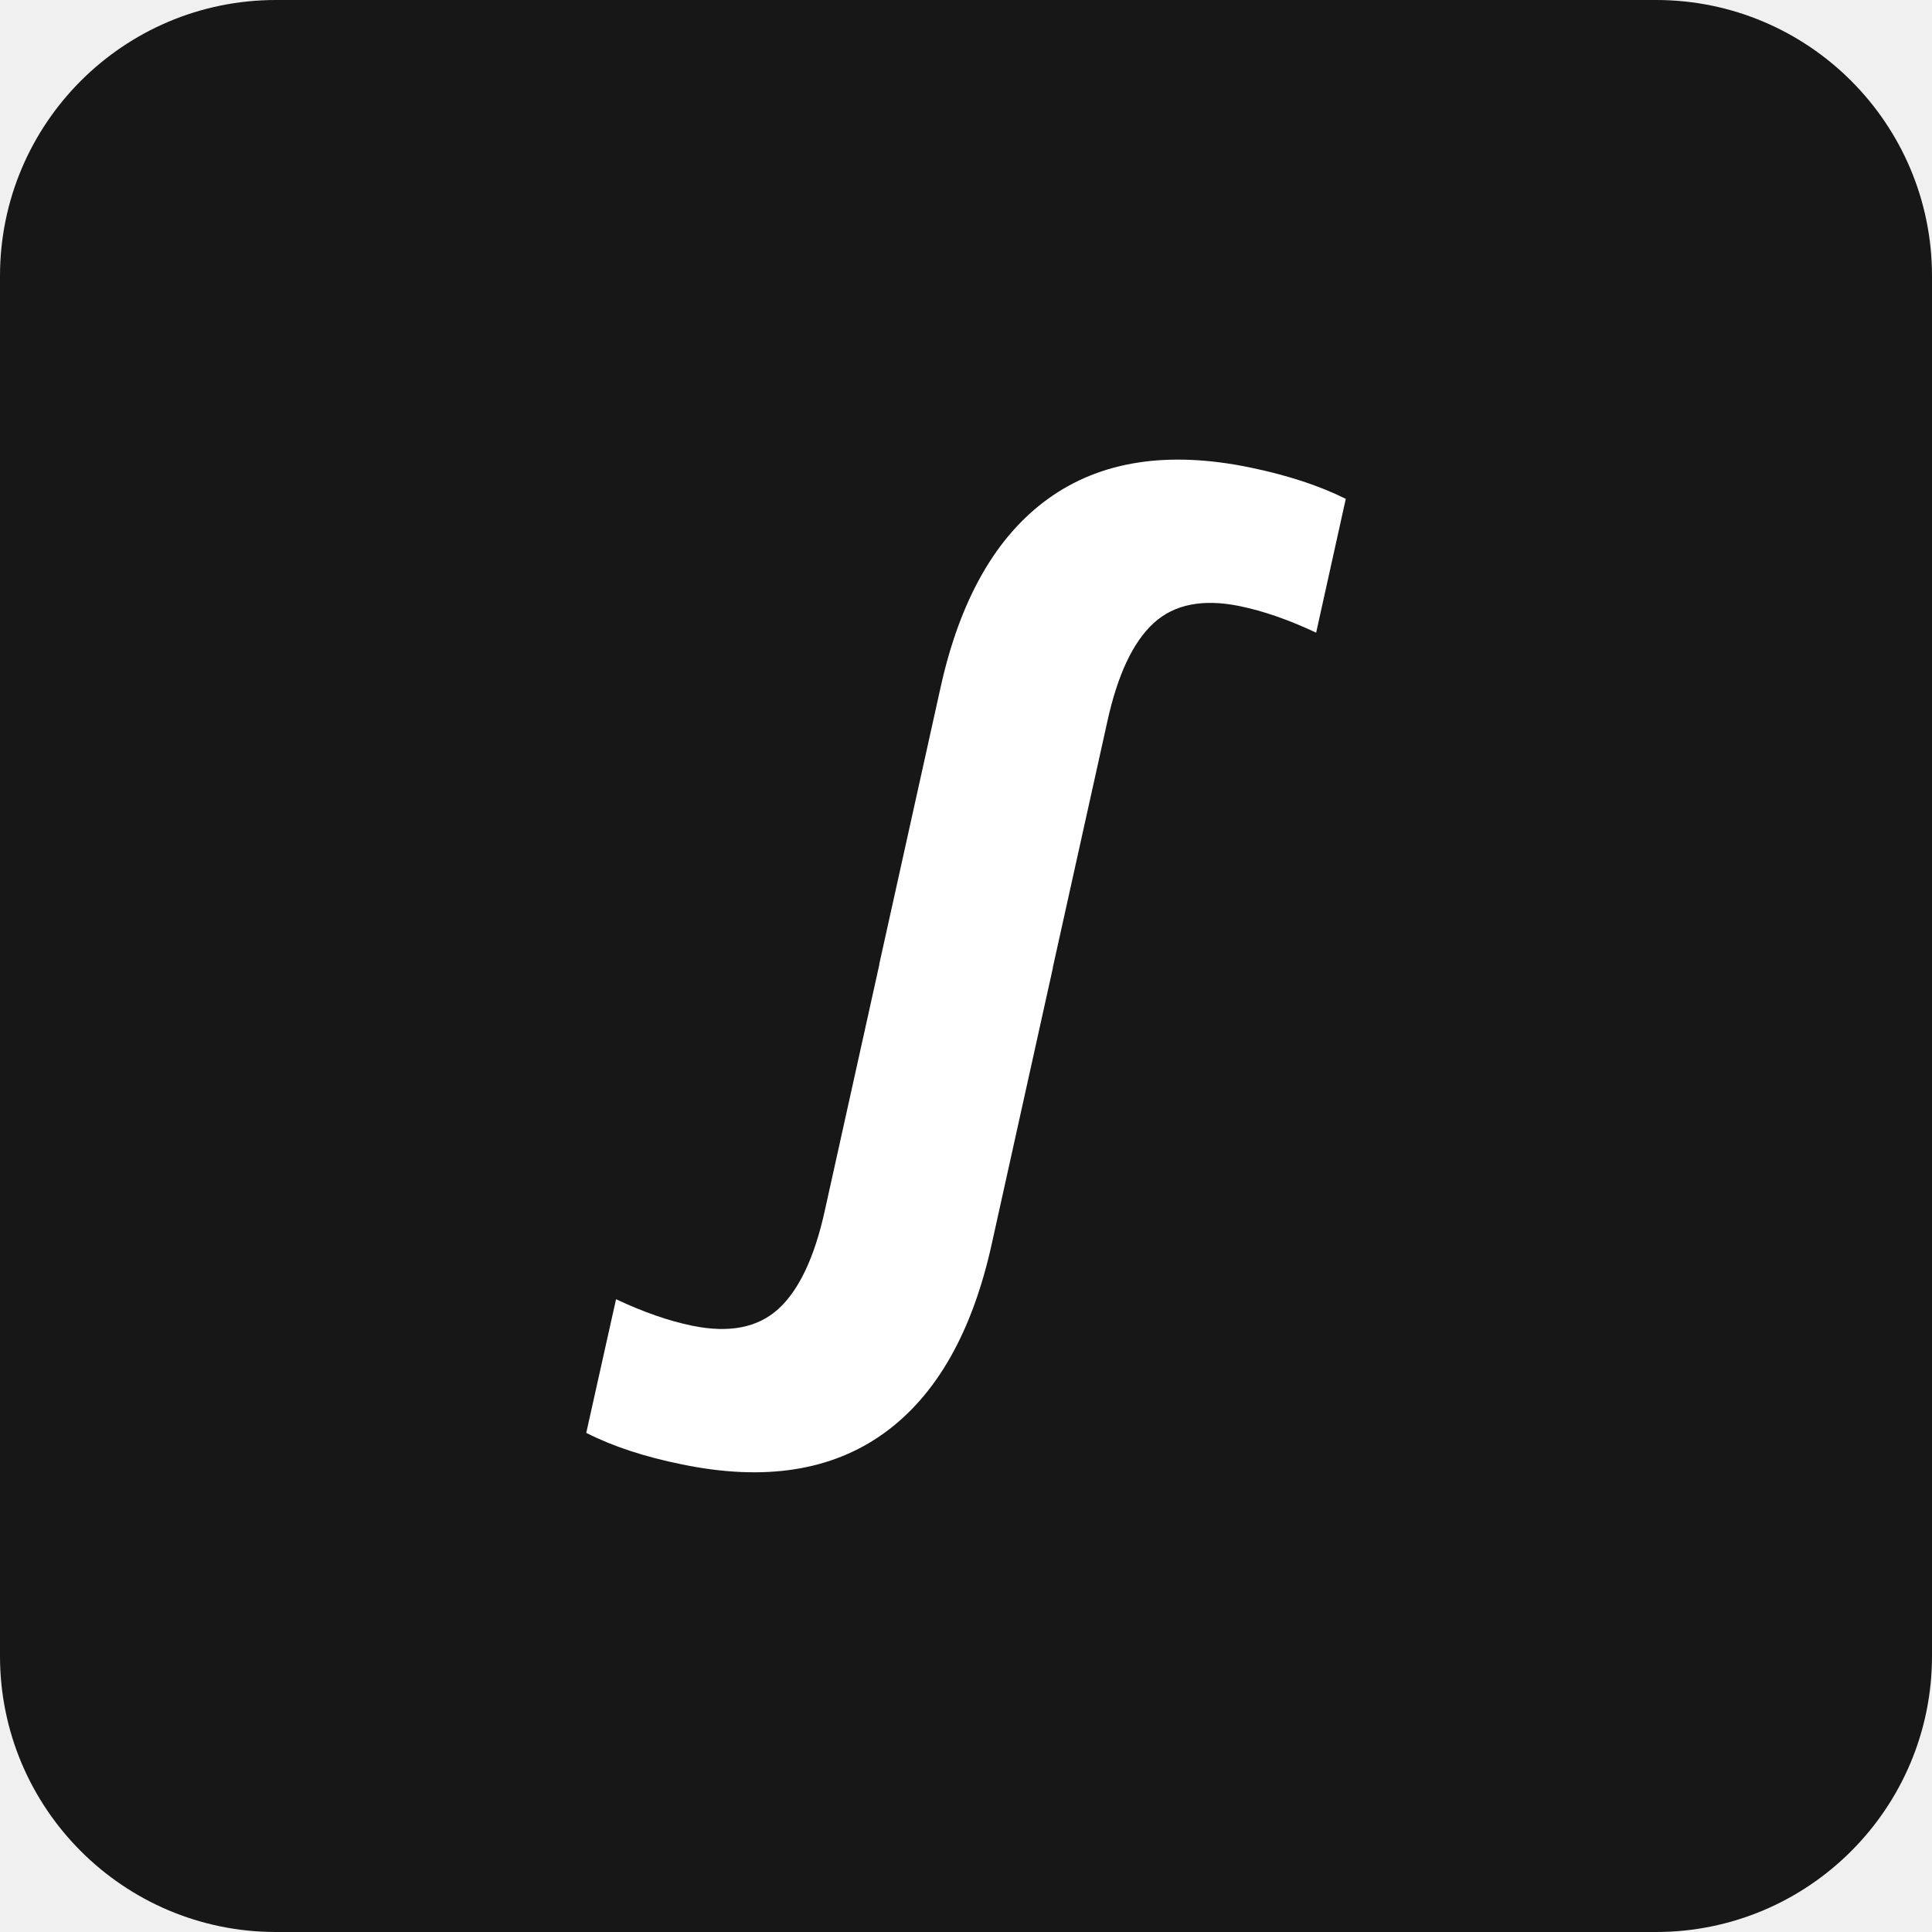
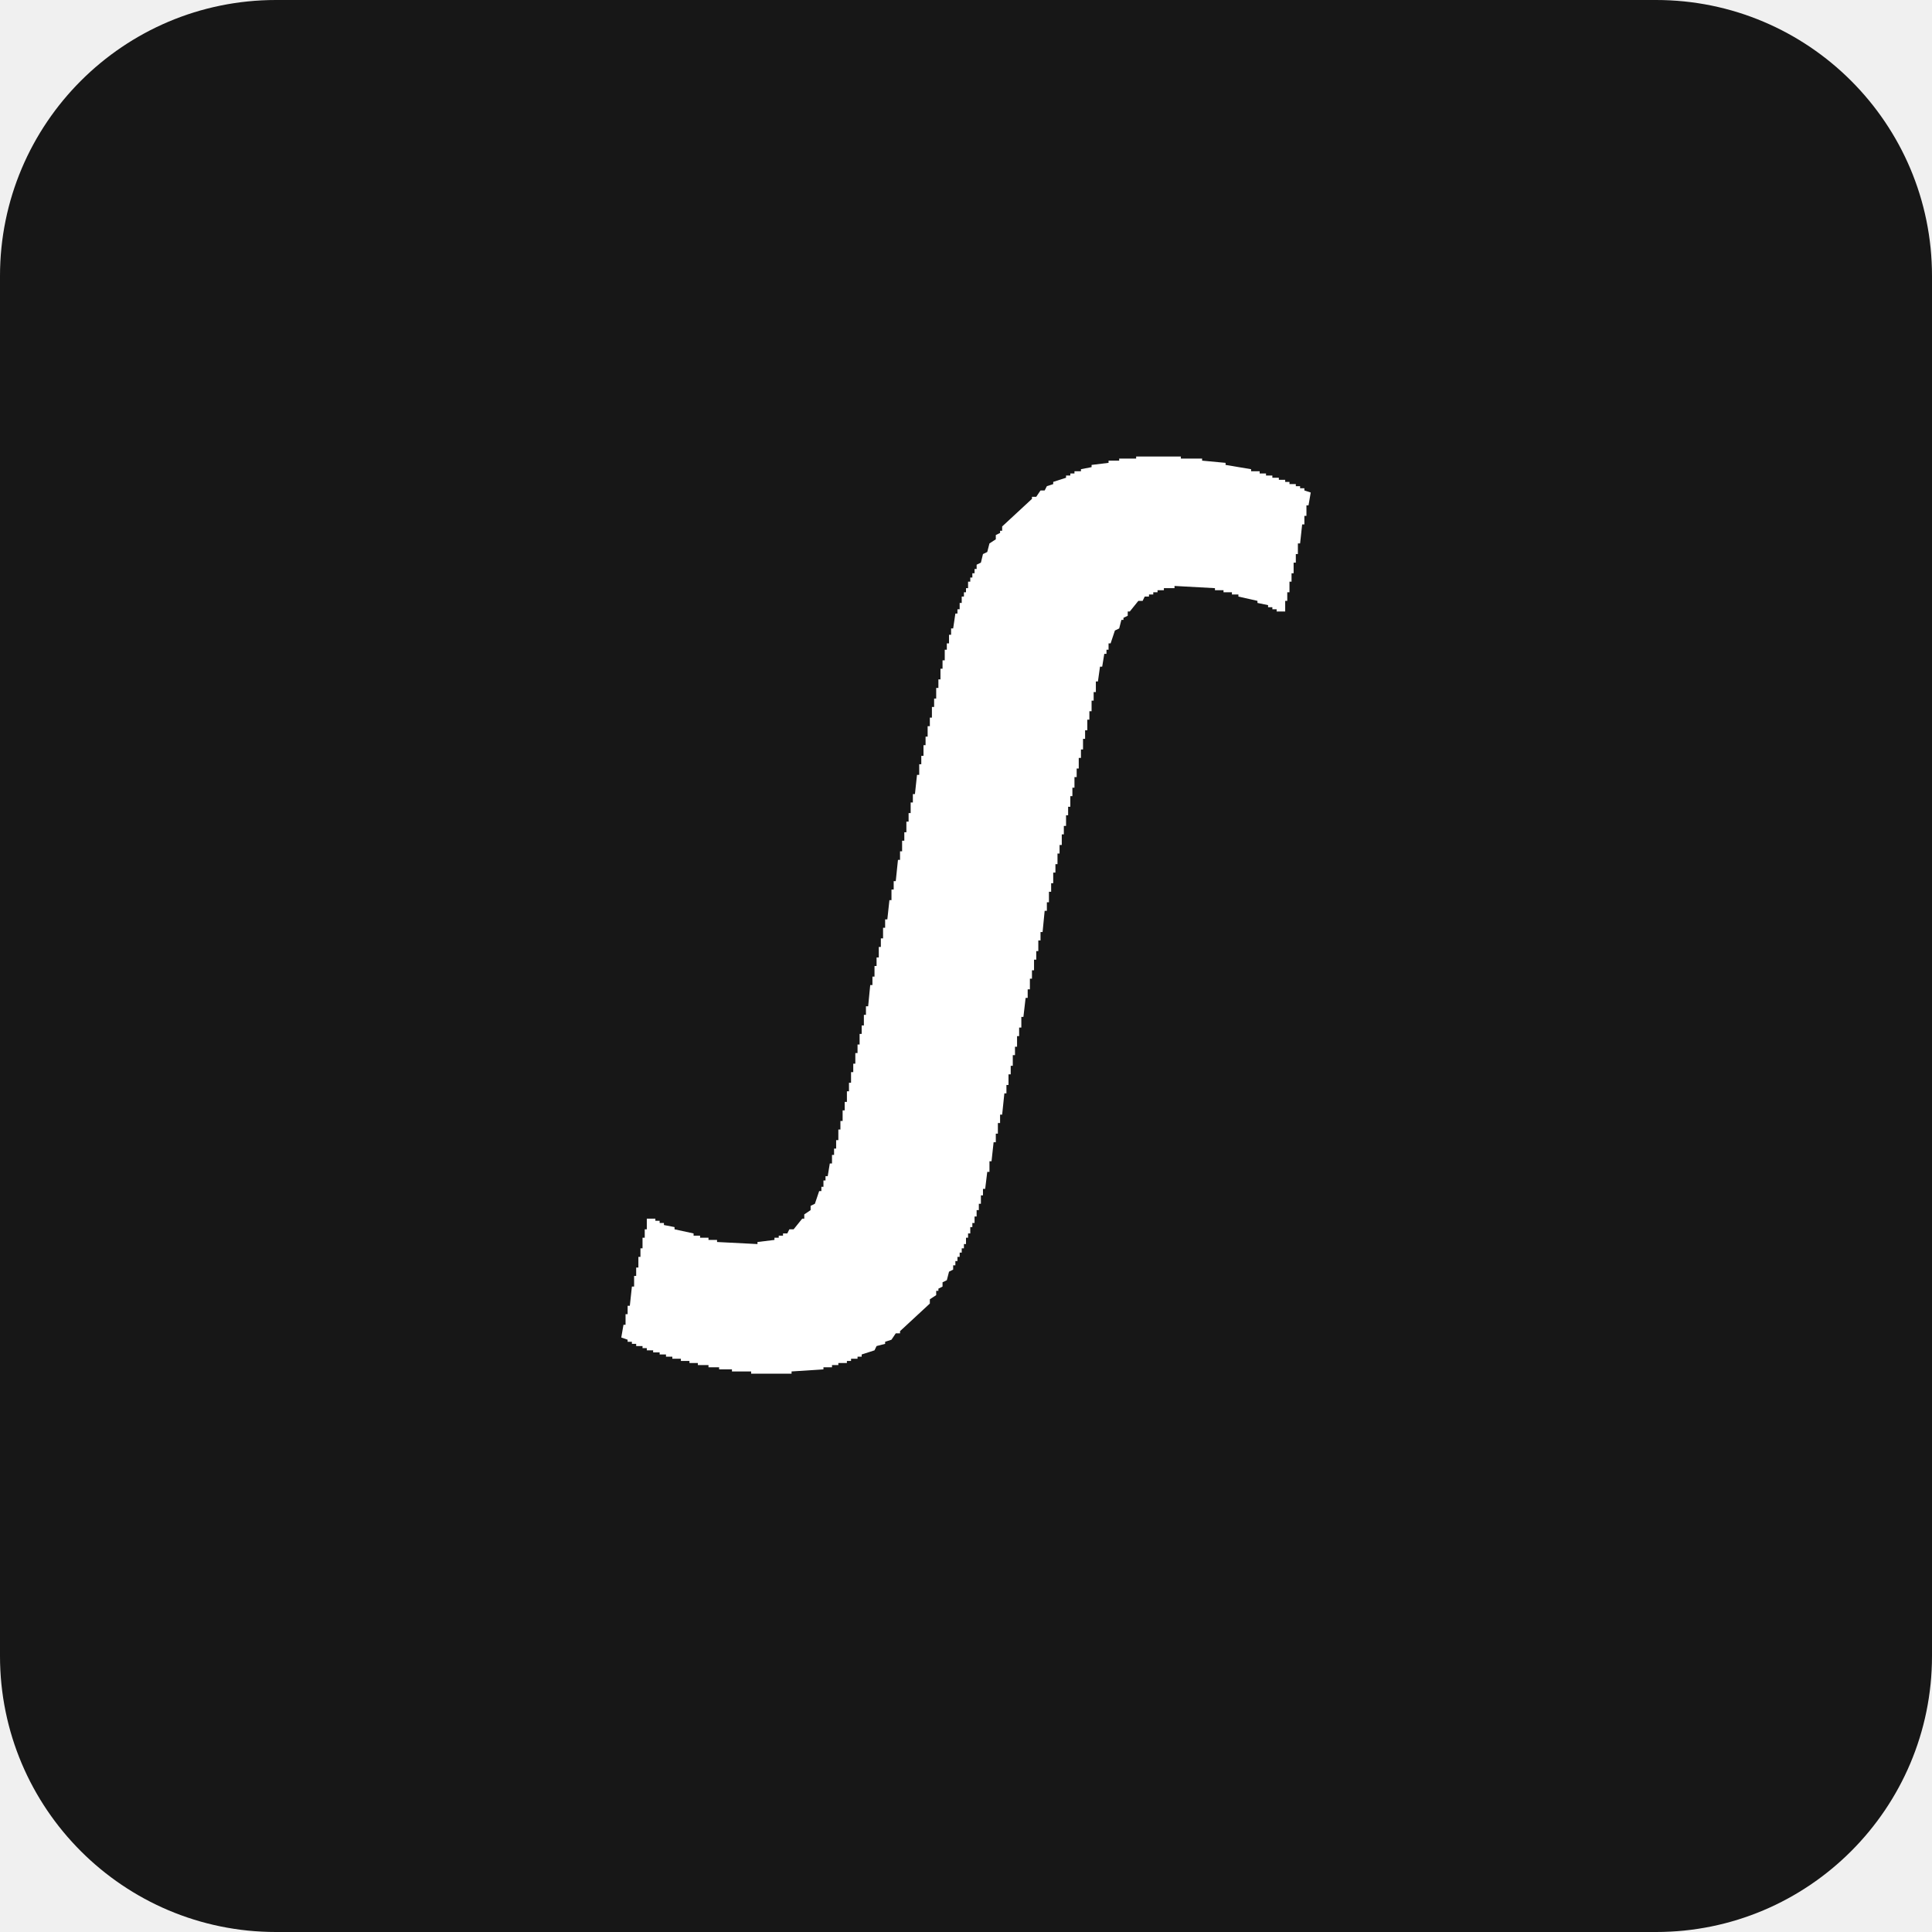
<svg xmlns="http://www.w3.org/2000/svg" width="140" height="140" viewBox="0 0 140 140" fill="none">
  <rect width="140" height="140" rx="20" fill="#171717" />
-   <path d="M90.573 33.873C84.613 32.646 79.744 33.409 75.955 36.139C72.166 38.87 69.559 43.447 68.147 49.859L63.714 69.869H63.726L59.764 87.746C59.018 91.129 57.892 93.495 56.4 94.854C54.907 96.214 52.828 96.612 50.176 96.07C48.453 95.717 46.616 95.076 44.641 94.147L42.482 103.831C44.389 104.804 46.708 105.567 49.441 106.12C55.401 107.347 60.269 106.584 64.059 103.853C67.848 101.123 70.455 96.546 71.867 90.134L76.299 70.124H76.288L80.25 52.247C80.996 48.864 82.121 46.498 83.614 45.138C85.107 43.779 87.185 43.38 89.838 43.922C91.56 44.276 93.398 44.917 95.373 45.846L97.52 36.15C95.625 35.2 93.306 34.437 90.573 33.873Z" fill="white" />
+   <path d="M82.49 33.08L82.33 33.08L82.33 33.23L81.10 33.23L81.10 33.38L80.33 33.38L80.33 33.54L79.10 33.69L79.10 33.85L78.33 34.00L78.33 34.15L77.86 34.15L77.86 34.31L77.56 34.31L77.56 34.46L77.25 34.46L77.25 34.62L76.32 34.92L76.32 35.08L75.86 35.23L75.70 35.54L75.40 35.54L75.09 36.00L74.78 36.00L74.78 36.15L72.62 38.15L72.62 38.46L72.47 38.46L72.47 38.62L72.16 38.77L72.16 39.08L71.70 39.38L71.54 40.00L71.23 40.15L71.08 40.77L70.77 40.92L70.77 41.23L70.62 41.23L70.62 41.54L70.46 41.54L70.46 41.85L70.31 41.85L70.31 42.15L70.15 42.15L70.15 42.62L70.00 42.62L70.00 42.92L69.85 42.92L69.85 43.23L69.69 43.23L69.69 43.69L69.54 43.69L69.54 44.15L69.38 44.15L69.38 44.46L69.23 44.46L69.07 45.54L68.92 45.54L68.92 46.00L68.77 46.00L68.77 46.62L68.61 46.62L68.61 47.08L68.46 47.08L68.46 47.85L68.30 47.85L68.30 48.46L68.15 48.46L68.15 49.23L68.00 49.23L68.00 49.85L67.84 49.85L67.84 50.62L67.69 50.62L67.69 51.23L67.53 51.23L67.53 52.00L67.38 52.00L67.38 52.62L67.22 52.62L67.22 53.38L67.07 53.38L67.07 54.00L66.92 54.00L66.92 54.77L66.76 54.77L66.76 55.38L66.61 55.38L66.61 56.15L66.45 56.15L66.30 57.54L66.15 57.54L66.15 58.15L65.99 58.15L65.99 58.92L65.84 58.92L65.84 59.54L65.68 59.54L65.68 60.31L65.53 60.31L65.53 60.92L65.37 60.92L65.37 61.69L65.22 61.69L65.22 62.31L65.07 62.31L64.91 63.85L64.76 63.85L64.76 64.46L64.60 64.46L64.60 65.23L64.45 65.23L64.30 66.62L64.14 66.62L64.14 67.23L63.99 67.23L63.99 68.00L63.83 68.00L63.83 68.62L63.68 68.62L63.68 69.38L63.52 69.38L63.52 70.00L63.37 70.00L63.37 70.77L63.22 70.77L63.22 71.38L63.06 71.38L62.91 72.92L62.75 72.92L62.75 73.54L62.60 73.54L62.60 74.31L62.44 74.31L62.44 74.92L62.29 74.92L62.29 75.69L62.14 75.69L62.14 76.31L61.98 76.31L61.98 77.08L61.83 77.08L61.83 77.69L61.67 77.69L61.67 78.46L61.52 78.46L61.52 79.08L61.37 79.08L61.37 79.85L61.21 79.85L61.21 80.46L61.06 80.46L61.06 81.23L60.90 81.23L60.90 81.85L60.75 81.85L60.75 82.62L60.59 82.62L60.59 83.23L60.44 83.23L60.44 83.69L60.29 83.69L60.29 84.31L60.13 84.31L59.98 85.23L59.82 85.23L59.82 85.54L59.67 85.54L59.67 86.00L59.52 86.00L59.52 86.31L59.36 86.31L59.05 87.23L58.74 87.38L58.74 87.69L58.28 88.00L58.28 88.31L58.13 88.31L57.51 89.08L57.20 89.08L57.05 89.38L56.74 89.38L56.74 89.54L56.43 89.54L56.43 89.69L56.12 89.69L56.12 89.85L54.89 90.00L54.89 90.15L51.96 90.00L51.96 89.85L51.34 89.85L51.34 89.69L50.73 89.69L50.73 89.54L50.26 89.54L50.26 89.38L48.88 89.08L48.88 88.92L48.11 88.77L48.11 88.62L47.80 88.62L47.80 88.46L47.49 88.46L47.49 88.31L46.87 88.31L46.87 89.08L46.72 89.08L46.72 89.69L46.56 89.69L46.56 90.46L46.41 90.46L46.41 91.08L46.26 91.08L46.26 91.85L46.10 91.85L46.10 92.46L45.95 92.46L45.95 93.23L45.79 93.23L45.64 94.62L45.48 94.62L45.48 95.23L45.33 95.23L45.33 96.00L45.18 96.00L45.02 96.92L45.48 97.08L45.48 97.23L45.79 97.23L45.79 97.38L46.10 97.38L46.10 97.54L46.56 97.54L46.56 97.69L46.87 97.69L46.87 97.85L47.33 97.85L47.33 98.00L47.80 98.00L47.80 98.15L48.26 98.15L48.26 98.31L48.72 98.31L48.72 98.46L49.34 98.46L49.34 98.62L49.96 98.62L49.96 98.77L50.57 98.77L50.57 98.92L51.34 98.92L51.34 99.08L52.11 99.08L52.11 99.23L53.04 99.23L53.04 99.38L54.43 99.38L54.43 99.54L57.36 99.54L57.36 99.38L59.67 99.23L59.67 99.08L60.29 99.08L60.29 98.92L60.75 98.92L60.75 98.77L61.37 98.77L61.37 98.62L61.67 98.62L61.67 98.46L62.14 98.46L62.14 98.31L62.44 98.31L62.44 98.15L63.37 97.85L63.52 97.54L64.14 97.38L64.14 97.23L64.60 97.08L64.91 96.62L65.22 96.62L65.22 96.46L67.38 94.46L67.38 94.15L67.84 93.85L67.84 93.54L68.00 93.54L68.00 93.38L68.30 93.23L68.30 92.92L68.61 92.77L68.77 92.15L69.07 92.00L69.07 91.69L69.23 91.69L69.23 91.38L69.38 91.38L69.38 91.08L69.54 91.08L69.54 90.77L69.69 90.77L69.69 90.46L69.85 90.46L69.85 90.15L70.00 90.15L70.00 89.69L70.15 89.69L70.15 89.38L70.31 89.38L70.31 88.92L70.46 88.92L70.46 88.62L70.62 88.62L70.62 88.15L70.77 88.15L70.77 87.69L70.93 87.69L70.93 87.23L71.08 87.23L71.08 86.62L71.23 86.62L71.23 86.15L71.39 86.15L71.54 84.92L71.70 84.92L71.70 84.15L71.85 84.15L72.00 82.77L72.16 82.77L72.16 82.15L72.31 82.15L72.31 81.38L72.47 81.38L72.47 80.77L72.62 80.77L72.78 79.23L72.93 79.23L72.93 78.62L73.08 78.62L73.08 77.85L73.24 77.85L73.24 77.23L73.39 77.23L73.39 76.46L73.55 76.46L73.55 75.85L73.70 75.85L73.70 75.08L73.85 75.08L73.85 74.46L74.01 74.46L74.01 73.69L74.16 73.69L74.32 72.31L74.47 72.31L74.47 71.69L74.63 71.69L74.63 70.92L74.78 70.92L74.78 70.31L74.93 70.31L74.93 69.54L75.09 69.54L75.09 68.92L75.24 68.92L75.24 68.15L75.40 68.15L75.40 67.54L75.55 67.54L75.70 66.00L75.86 66.00L75.86 65.38L76.01 65.38L76.01 64.62L76.17 64.62L76.17 64.00L76.32 64.00L76.32 63.23L76.48 63.23L76.48 62.62L76.63 62.62L76.63 61.85L76.78 61.85L76.78 61.23L76.94 61.23L76.94 60.46L77.09 60.46L77.09 59.85L77.25 59.85L77.25 59.08L77.40 59.08L77.40 58.46L77.56 58.46L77.56 57.69L77.71 57.69L77.71 57.08L77.86 57.08L77.86 56.31L78.02 56.31L78.02 55.69L78.17 55.69L78.17 54.92L78.33 54.92L78.33 54.31L78.48 54.31L78.48 53.54L78.63 53.54L78.63 52.92L78.79 52.92L78.79 52.15L78.94 52.15L78.94 51.54L79.10 51.54L79.10 50.77L79.25 50.77L79.25 50.15L79.41 50.15L79.41 49.38L79.56 49.38L79.71 48.31L79.87 48.31L80.02 47.38L80.18 47.38L80.18 47.08L80.33 47.08L80.33 46.62L80.48 46.62L80.79 45.69L81.10 45.54L81.26 44.92L81.41 44.92L81.41 44.77L81.72 44.62L81.72 44.31L81.87 44.31L82.49 43.54L82.80 43.54L82.95 43.23L83.26 43.23L83.26 43.08L83.57 43.08L83.57 42.92L83.88 42.92L83.88 42.77L84.34 42.77L84.34 42.62L85.11 42.62L85.11 42.46L88.04 42.62L88.04 42.77L88.66 42.77L88.66 42.92L89.27 42.92L89.27 43.08L89.74 43.08L89.74 43.23L91.12 43.54L91.12 43.69L91.89 43.85L91.89 44.00L92.20 44.00L92.20 44.15L92.51 44.15L92.51 44.31L93.13 44.31L93.13 43.54L93.28 43.54L93.28 42.92L93.44 42.92L93.44 42.15L93.59 42.15L93.59 41.54L93.74 41.54L93.74 40.77L93.90 40.77L93.90 40.15L94.05 40.15L94.05 39.38L94.21 39.38L94.36 38.00L94.52 38.00L94.52 37.38L94.67 37.38L94.67 36.62L94.82 36.62L94.98 35.69L94.52 35.54L94.52 35.38L94.21 35.38L94.21 35.23L93.90 35.23L93.90 35.08L93.44 35.08L93.44 34.92L93.13 34.92L93.13 34.77L92.67 34.77L92.67 34.62L92.20 34.62L92.20 34.46L91.74 34.46L91.74 34.31L91.28 34.31L91.28 34.15L90.66 34.15L90.66 34.00L88.81 33.69L88.81 33.54L87.11 33.38L87.11 33.23L85.57 33.23L85.57 33.08L82.64 33.08Z" fill="#FFFFFF" />
</svg>
